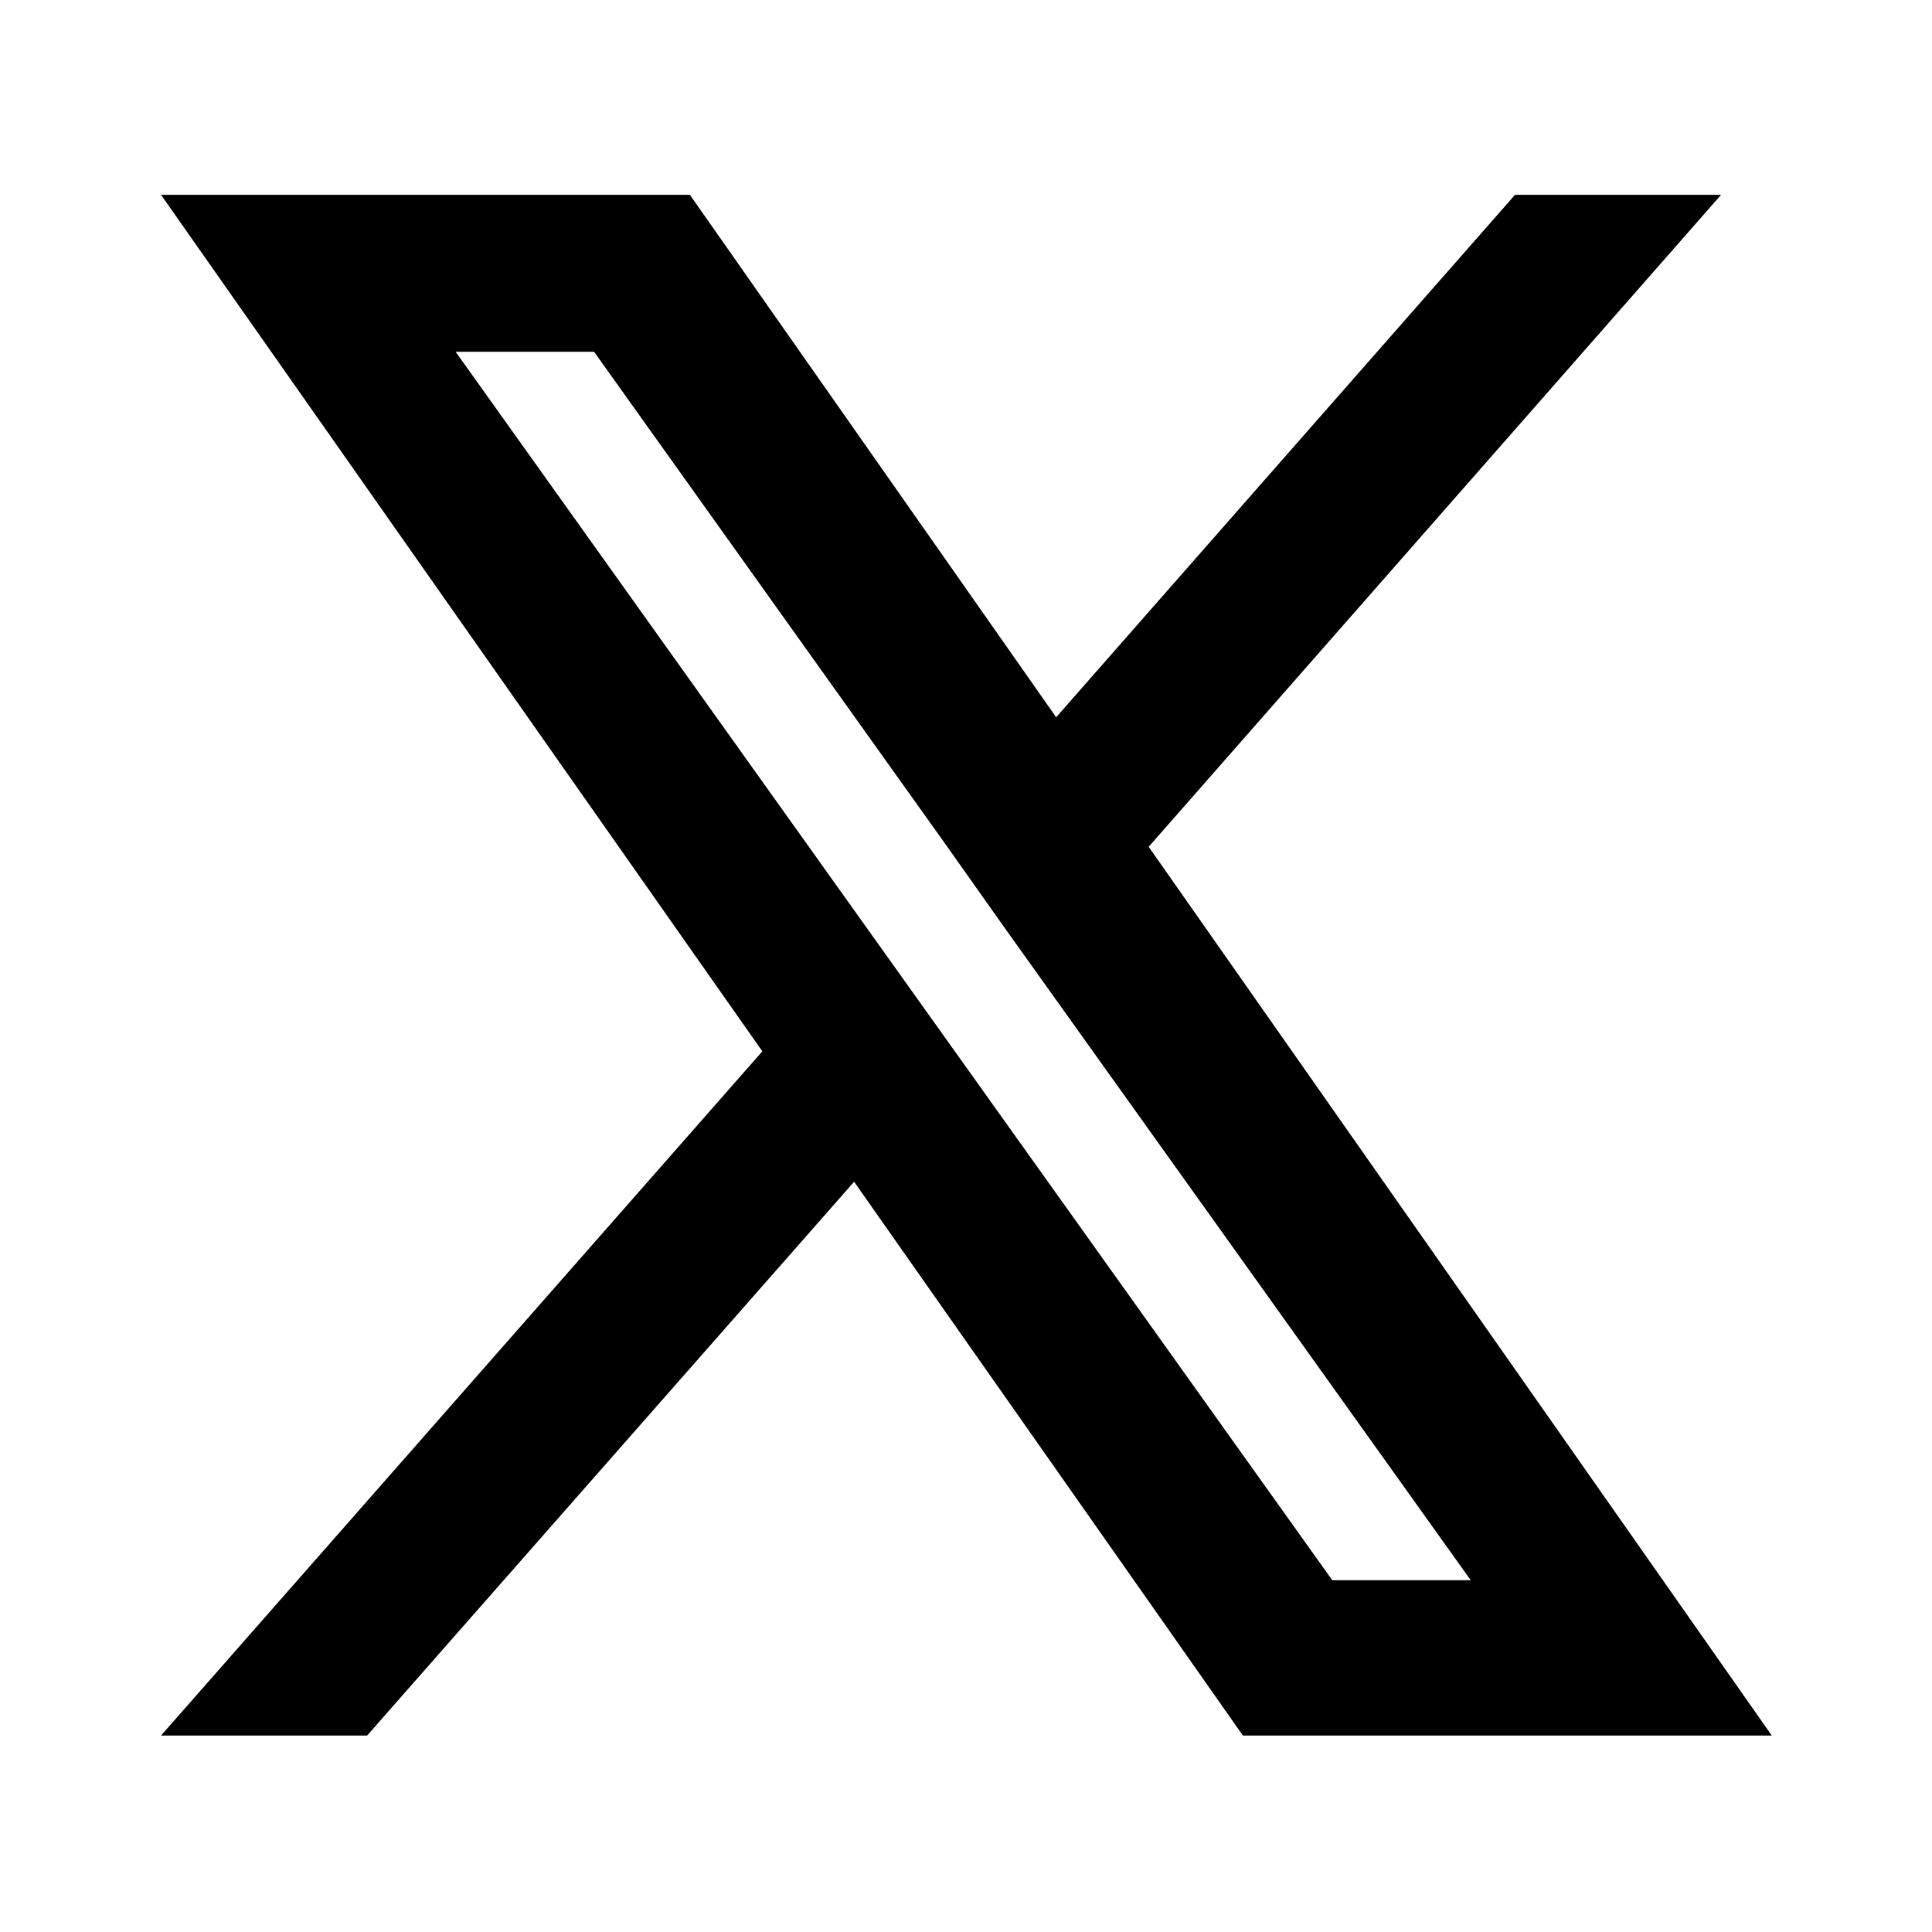
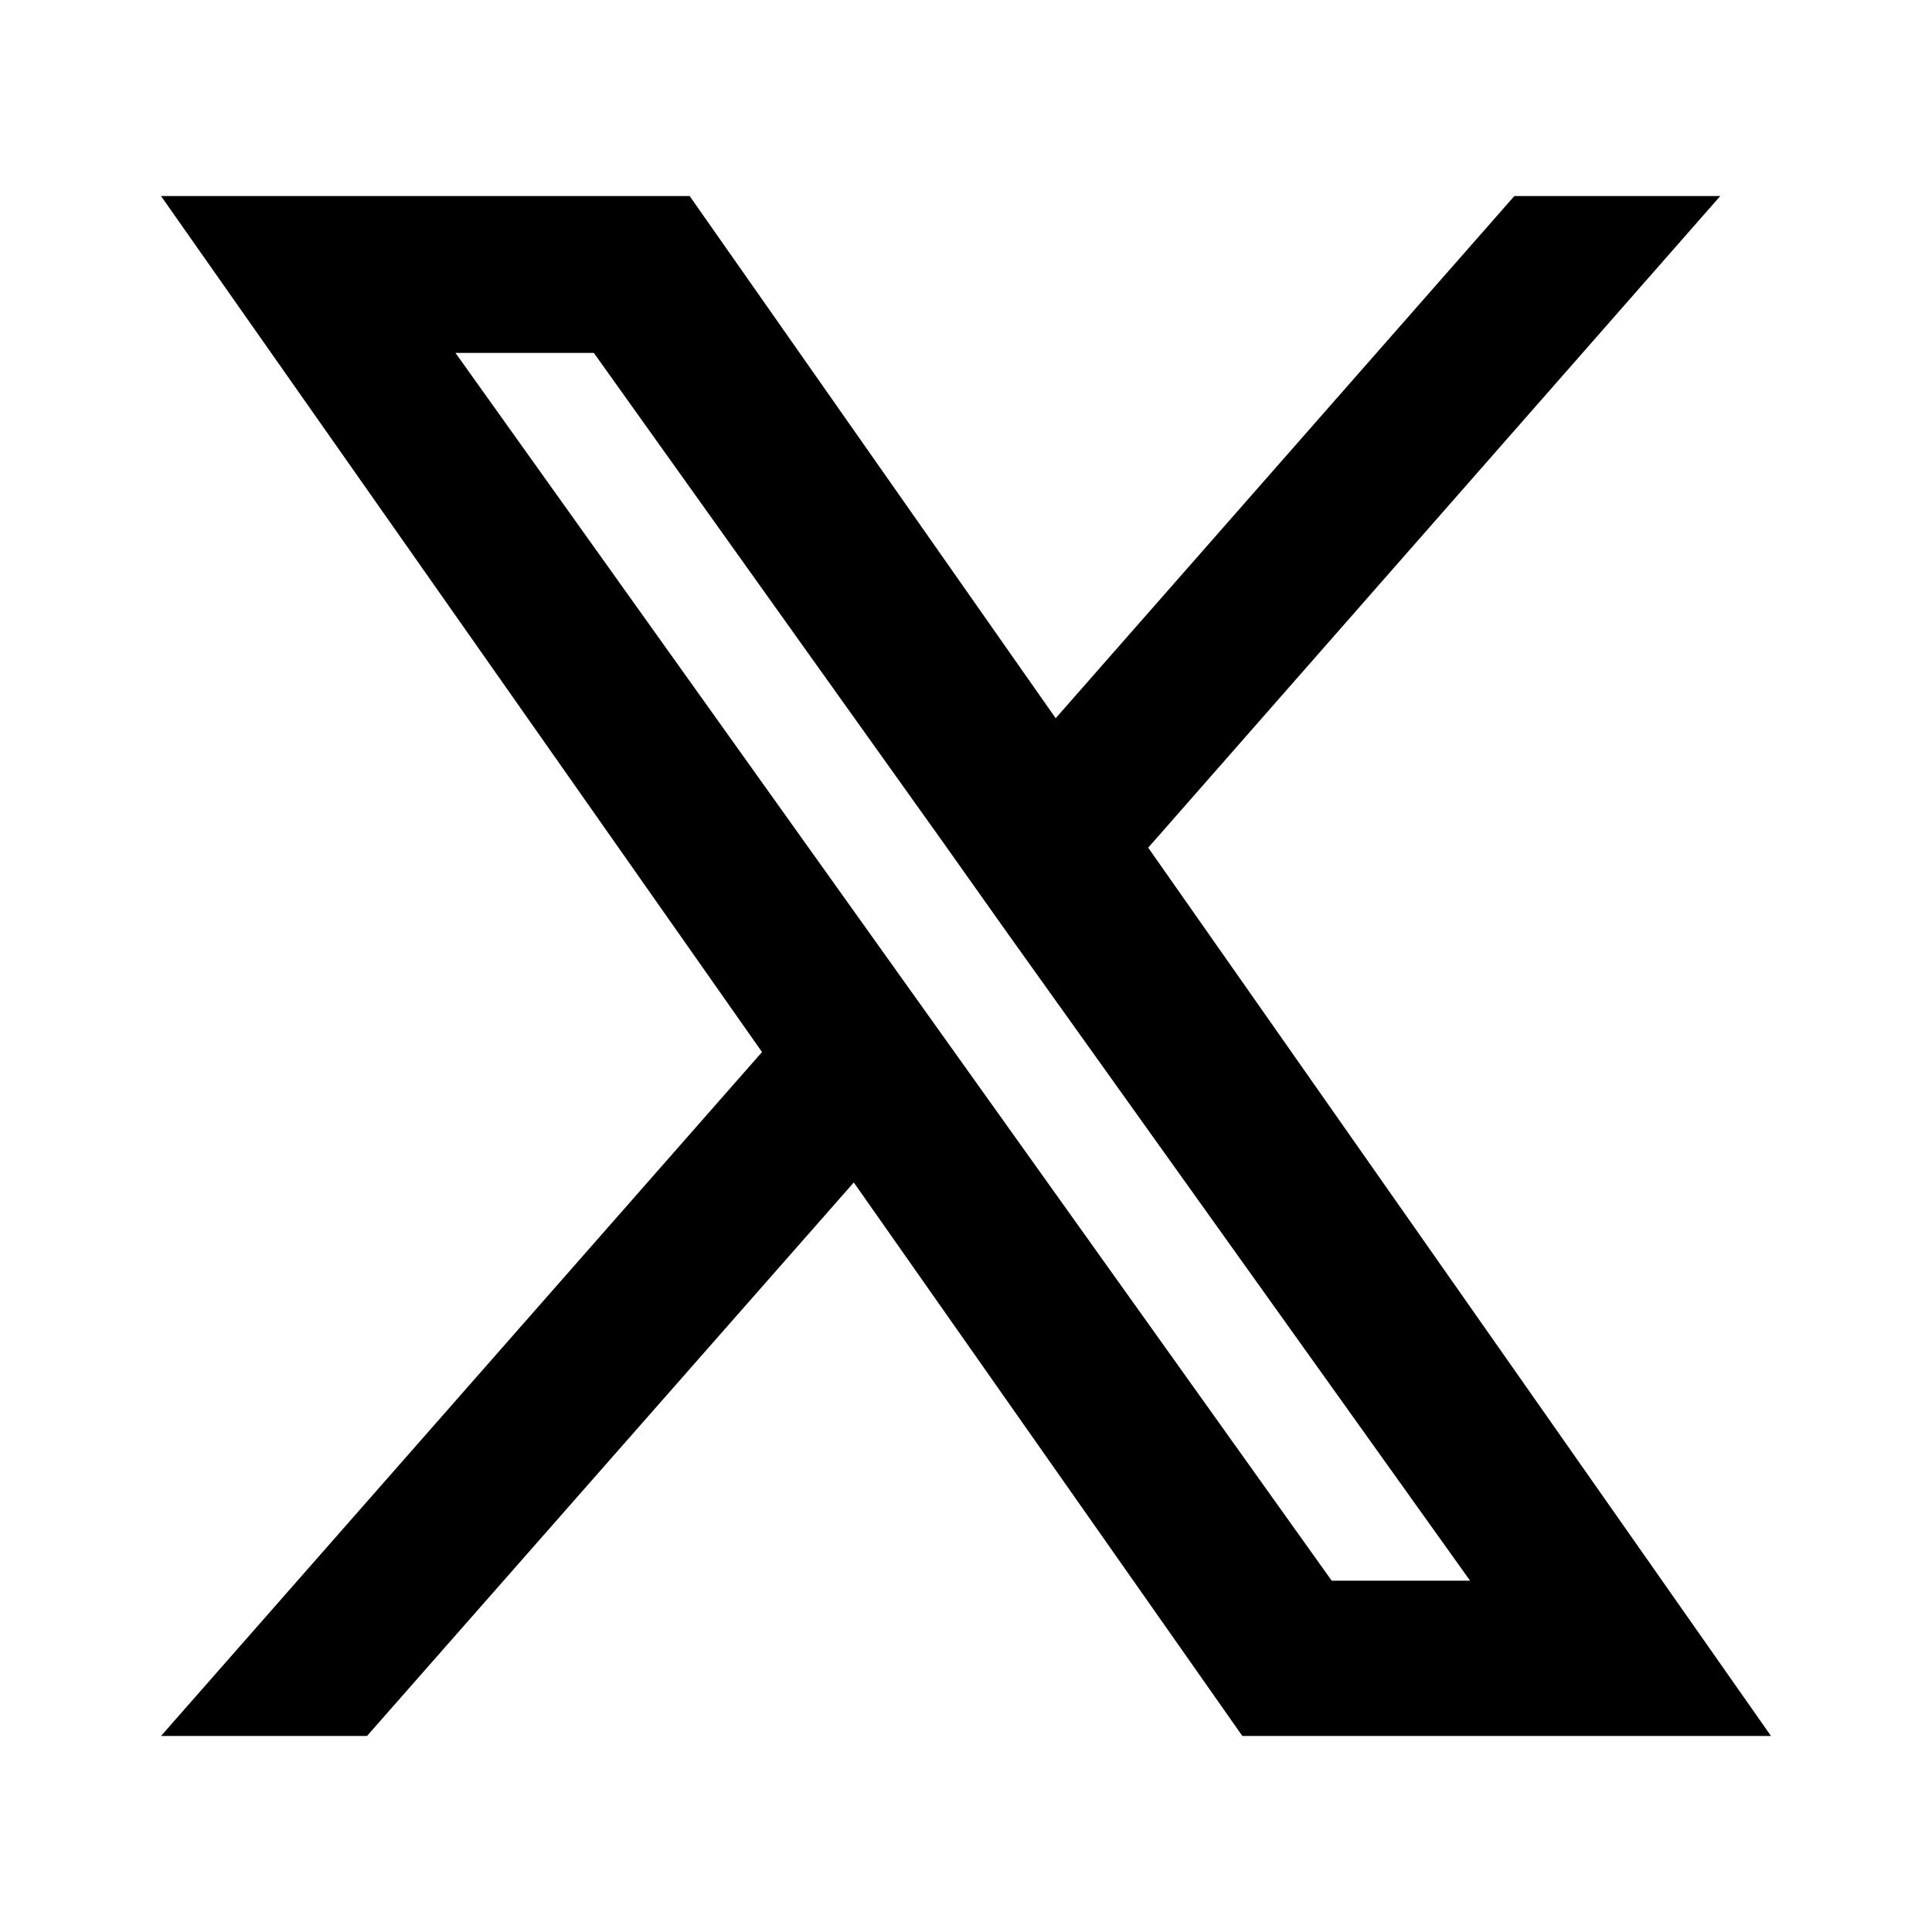
- <svg xmlns="http://www.w3.org/2000/svg" id="Calque_1" version="1.1" viewBox="0 0 24 24">
-   <defs>
-     <style>
-       .st0 {
-         fill-rule: evenodd;
-       }
-     </style>
-   </defs>
-   <path class="st0" d="M14.26,10.53l7.12-8.11h-2.56l-5.7,6.49-4.55-6.49H2l7.47,10.64-7.47,8.5h2.56l6.05-6.88,4.83,6.88h6.57l-7.74-11.04ZM5.66,4.37h1.72l4.36,6.11.75,1.06,5.78,8.09h-1.72L5.66,4.37Z" />
+ <svg xmlns="http://www.w3.org/2000/svg" width="24" height="24" viewBox="0 0 24 24" fill="none">
+   <path fill-rule="evenodd" clip-rule="evenodd" d="M14.254 10.541L21.37 2.435H18.812L13.114 8.922L8.567 2.435H2L9.466 13.069L2 21.565H4.559L10.606 14.689L15.433 21.565H22L14.264 10.531L14.254 10.541ZM5.658 4.384H7.377L11.735 10.491L12.485 11.55L18.262 19.636H16.543L5.658 4.384Z" fill="black" />
</svg>
